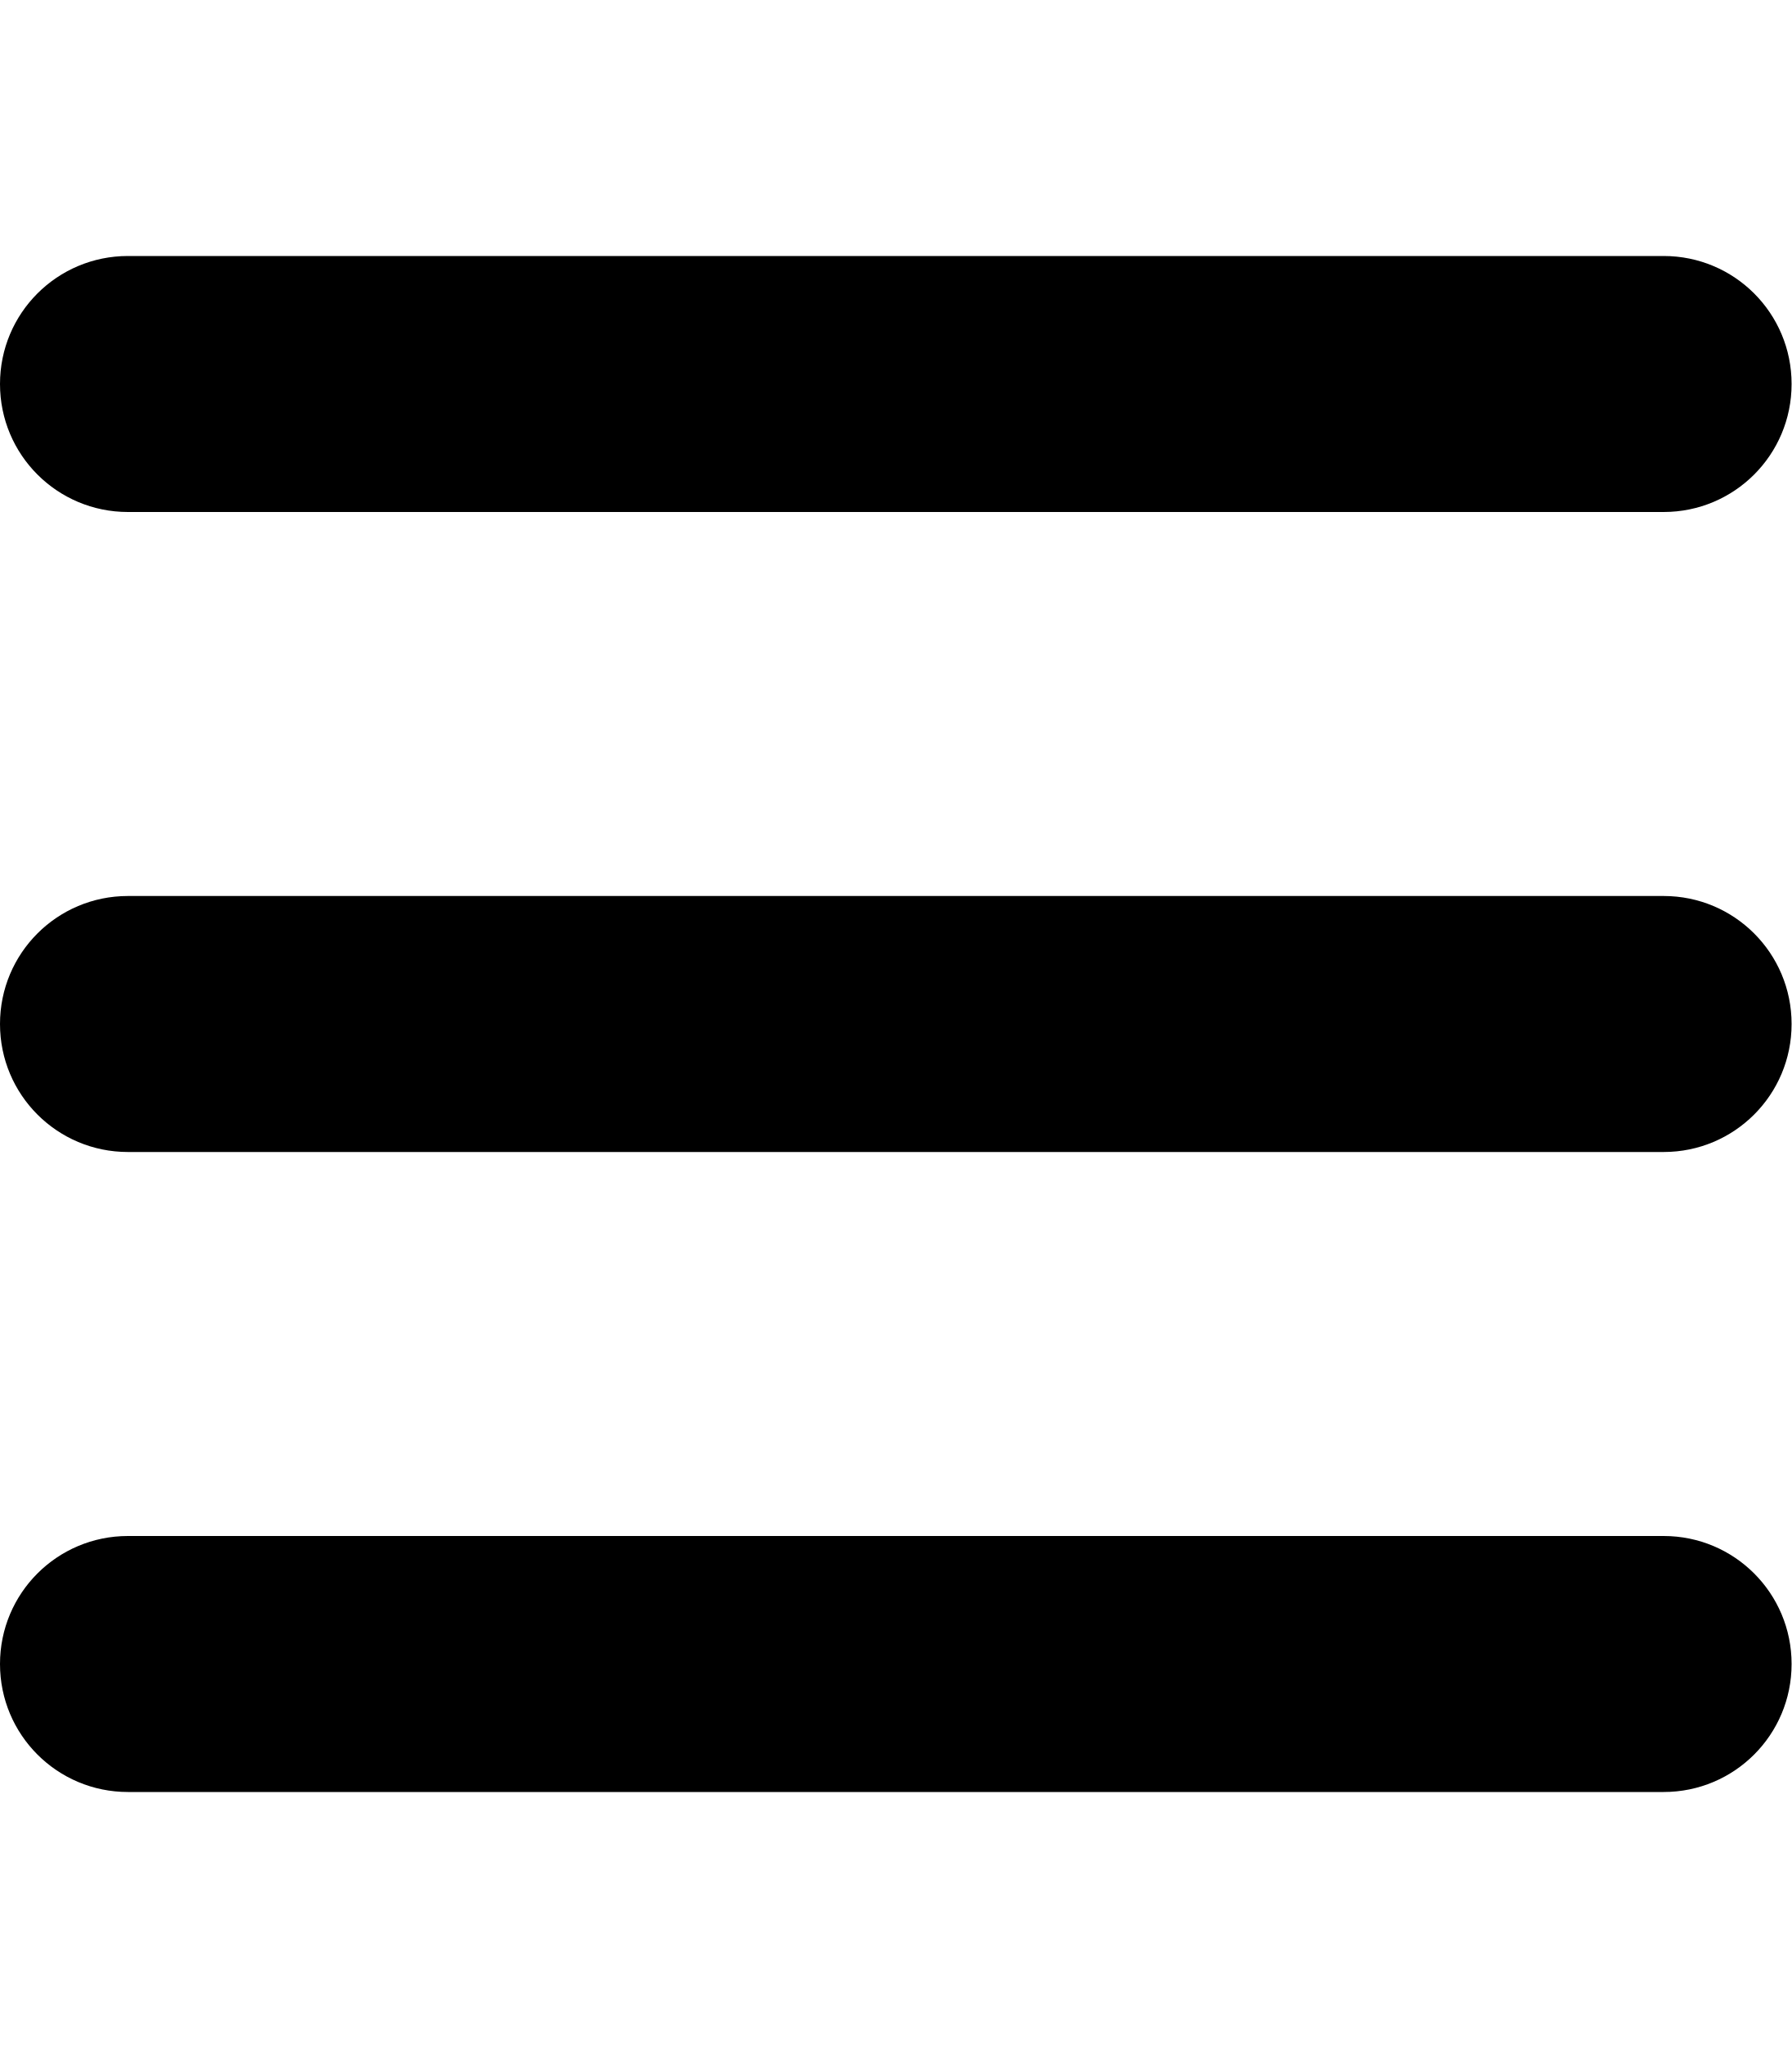
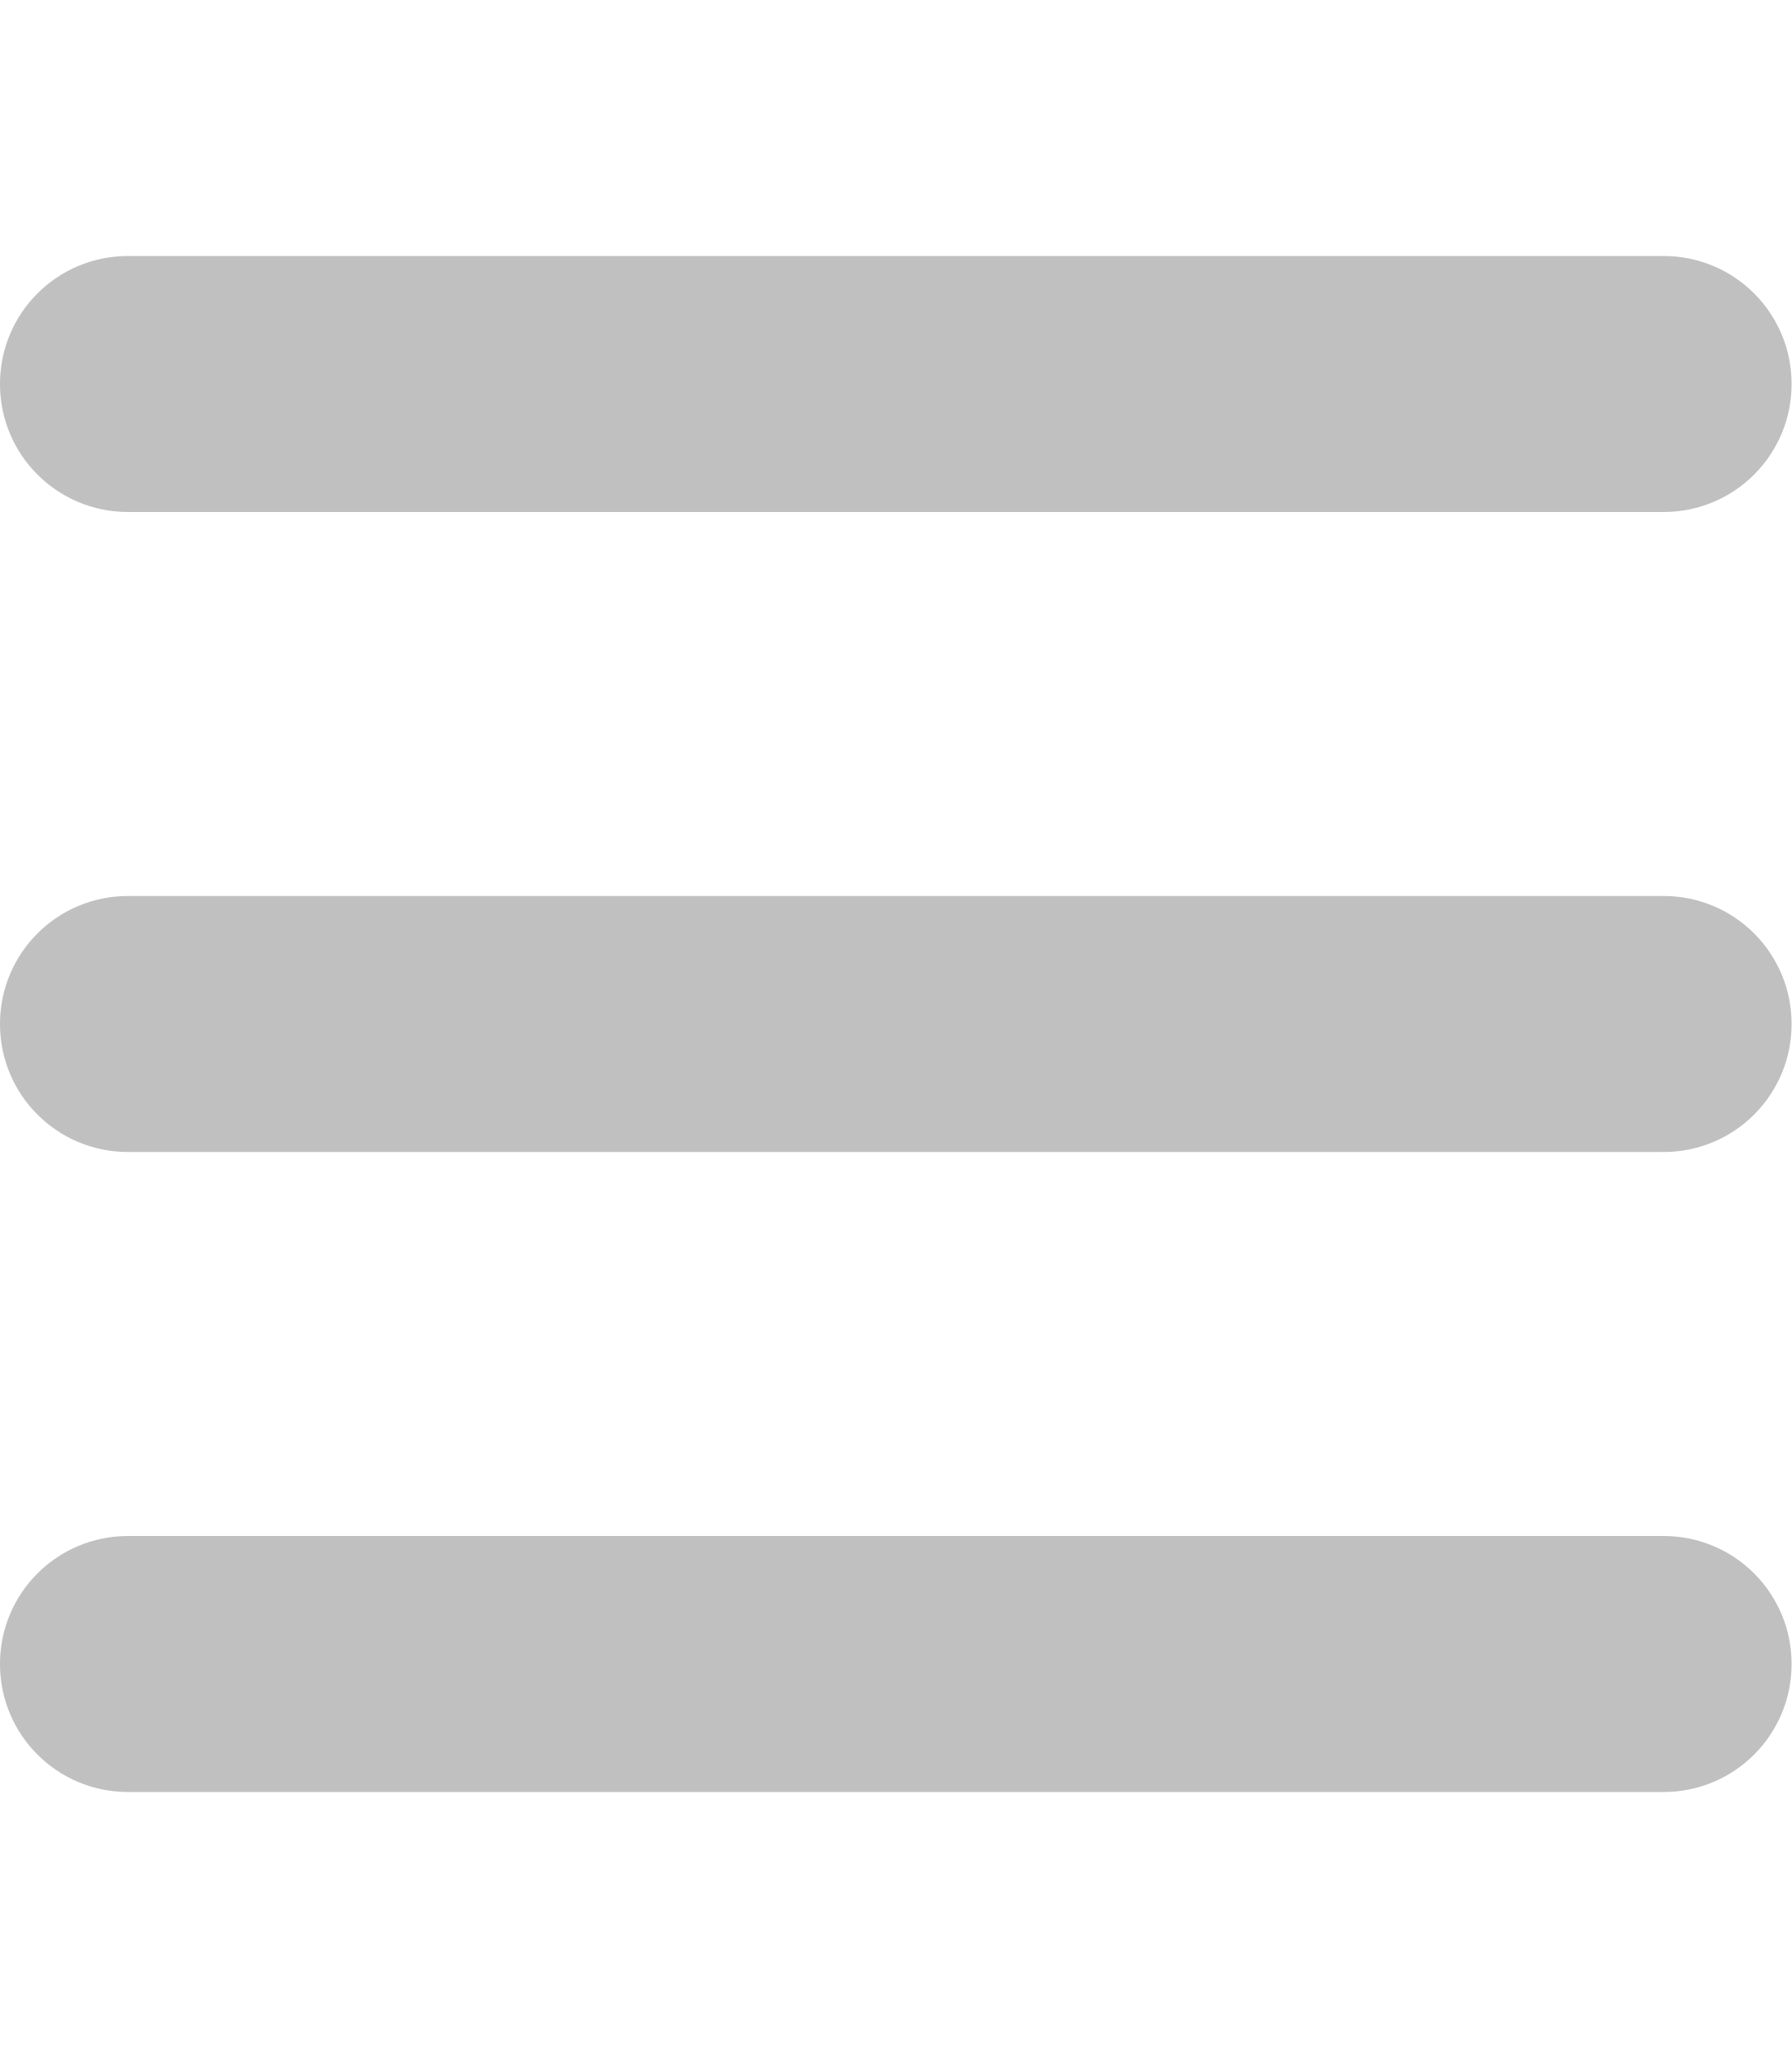
<svg xmlns="http://www.w3.org/2000/svg" viewBox="0 0 448 512">
-   <path d="M0 96C0 78.3 14.3 64 32 64H416c17.7 0 32 14.3 32 32s-14.3 32-32 32H32C14.3 128 0 113.7 0 96zM0 256c0-17.7 14.3-32 32-32H416c17.7 0 32 14.3 32 32s-14.3 32-32 32H32c-17.7 0-32-14.3-32-32zM448 416c0 17.7-14.3 32-32 32H32c-17.7 0-32-14.3-32-32s14.3-32 32-32H416c17.7 0 32 14.3 32 32z" />
+   <path d="M0 96C0 78.3 14.3 64 32 64H416c17.7 0 32 14.3 32 32s-14.3 32-32 32H32C14.3 128 0 113.7 0 96zM0 256c0-17.7 14.3-32 32-32H416c17.7 0 32 14.3 32 32s-14.3 32-32 32H32c-17.7 0-32-14.3-32-32zM448 416c0 17.7-14.3 32-32 32H32c-17.7 0-32-14.3-32-32s14.3-32 32-32H416c17.7 0 32 14.3 32 32z" fill="#c0c0c0" />
</svg>
